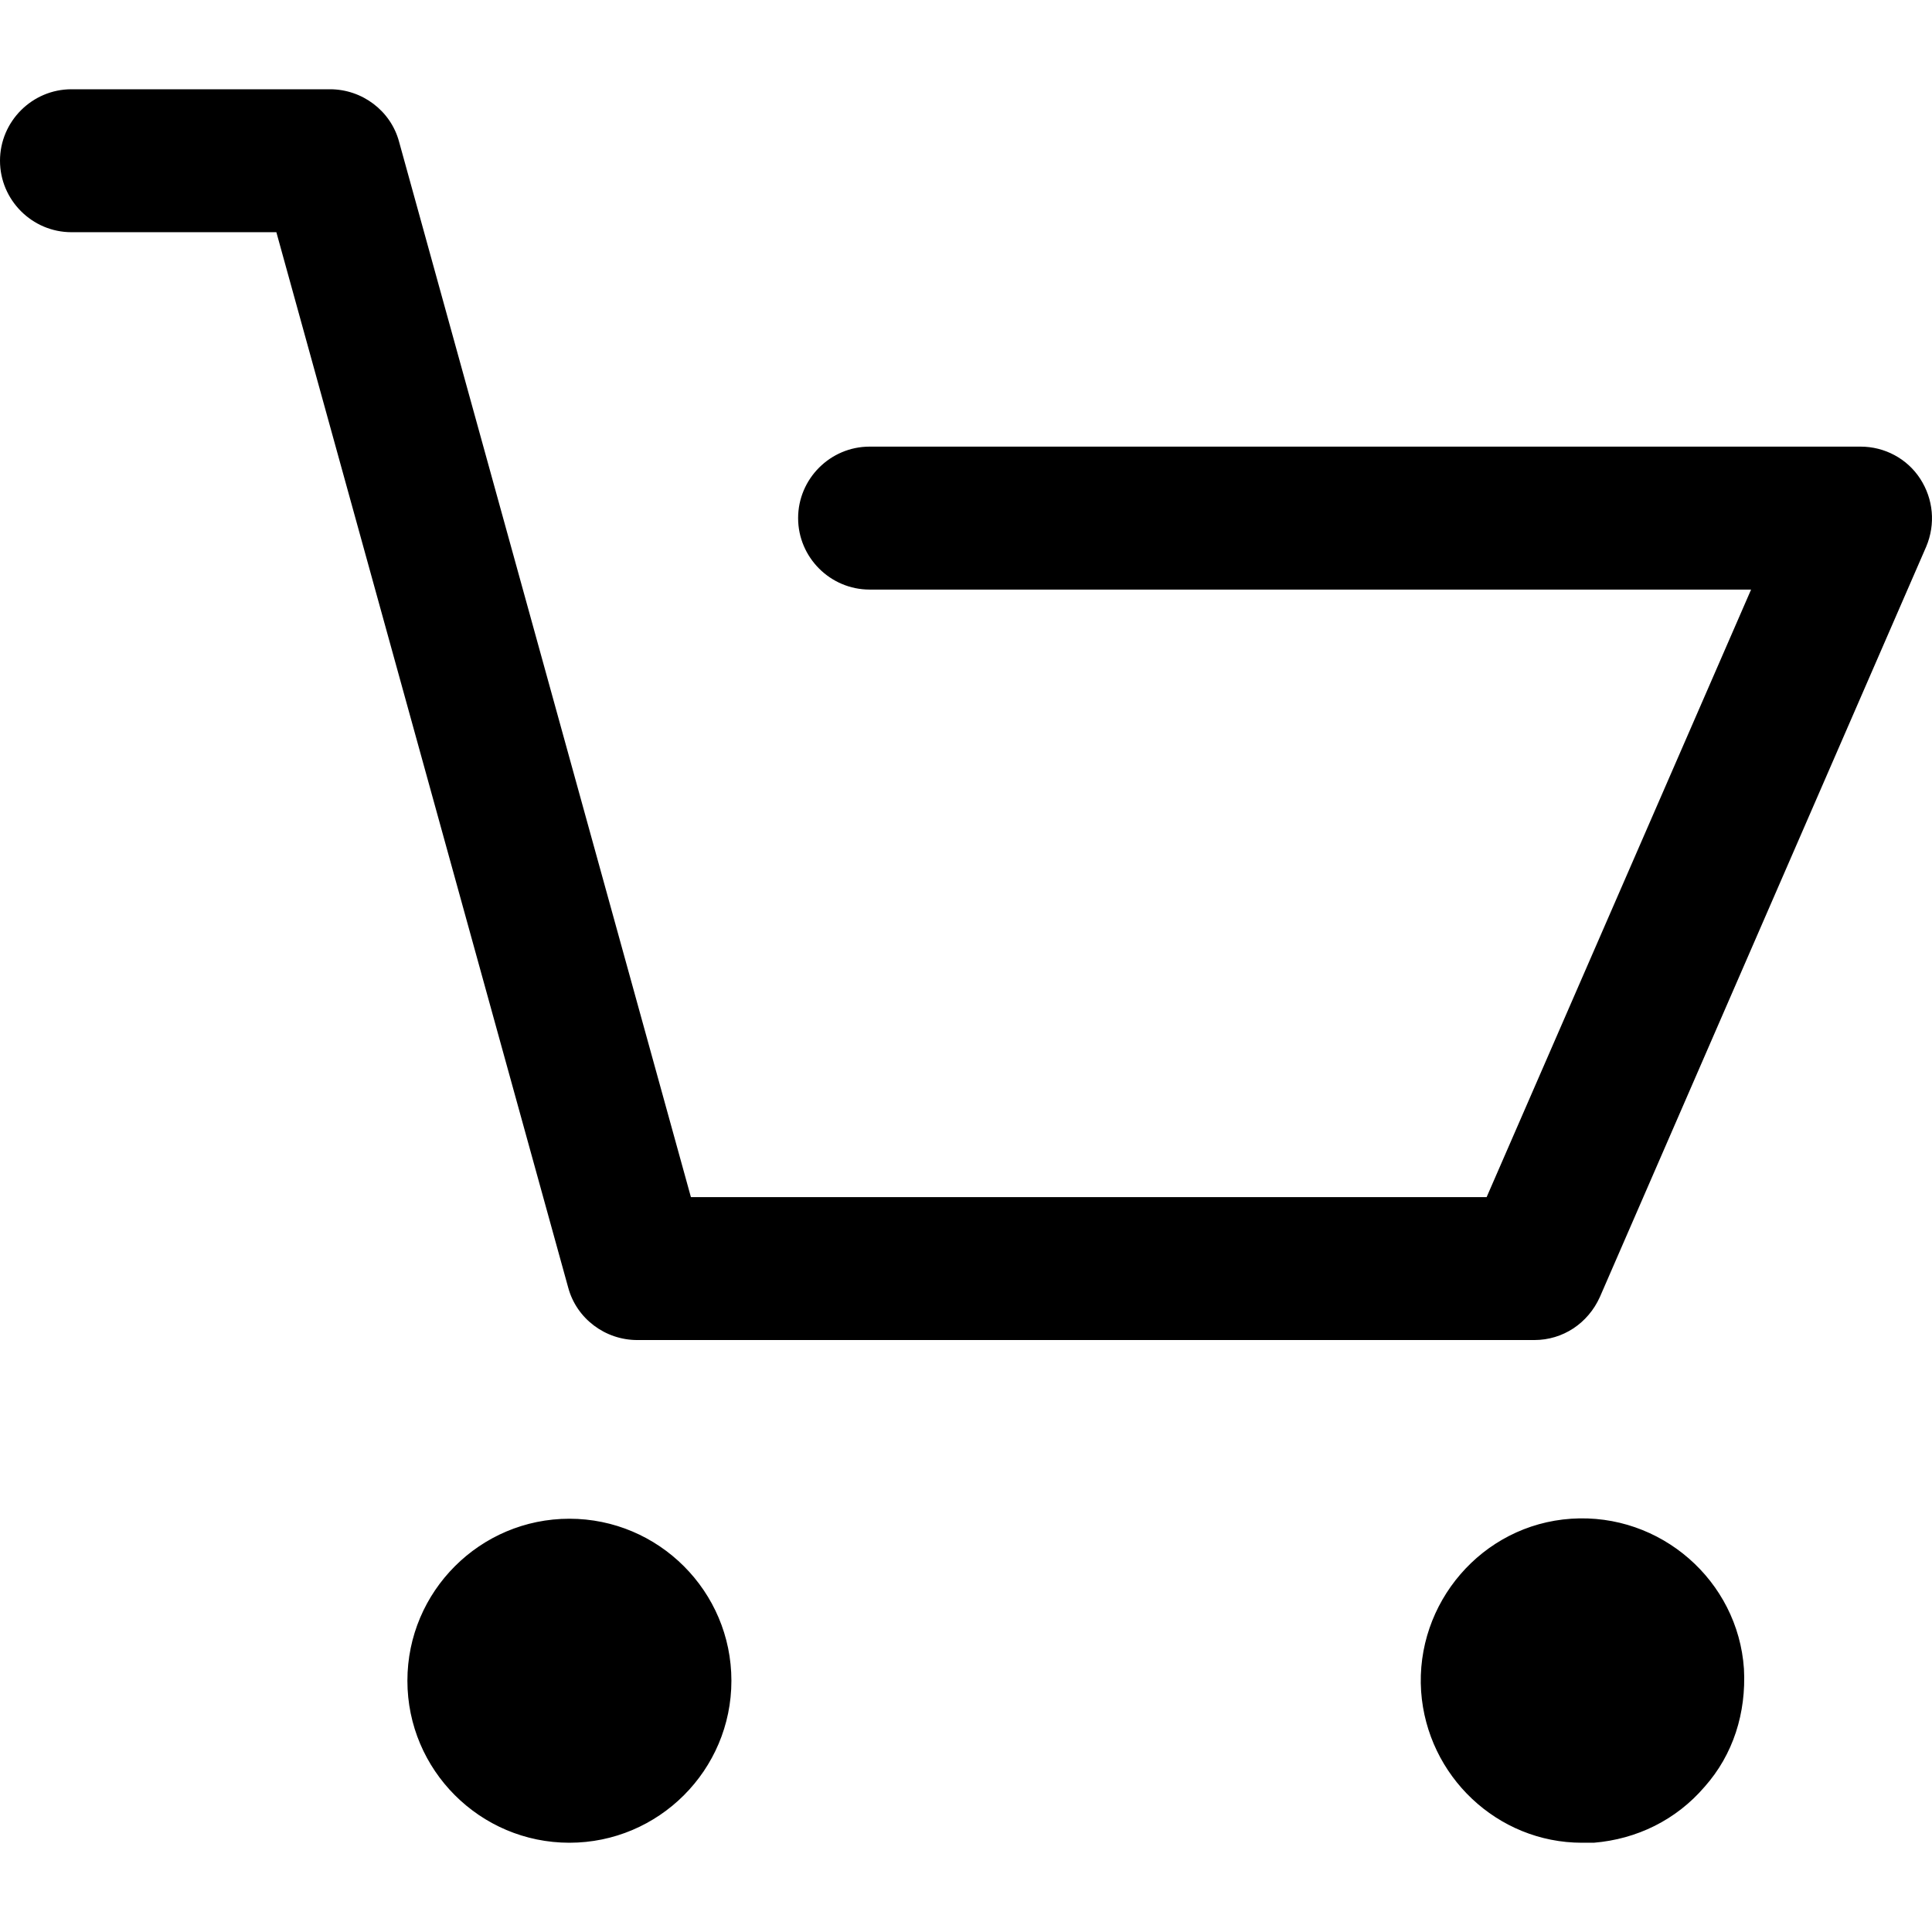
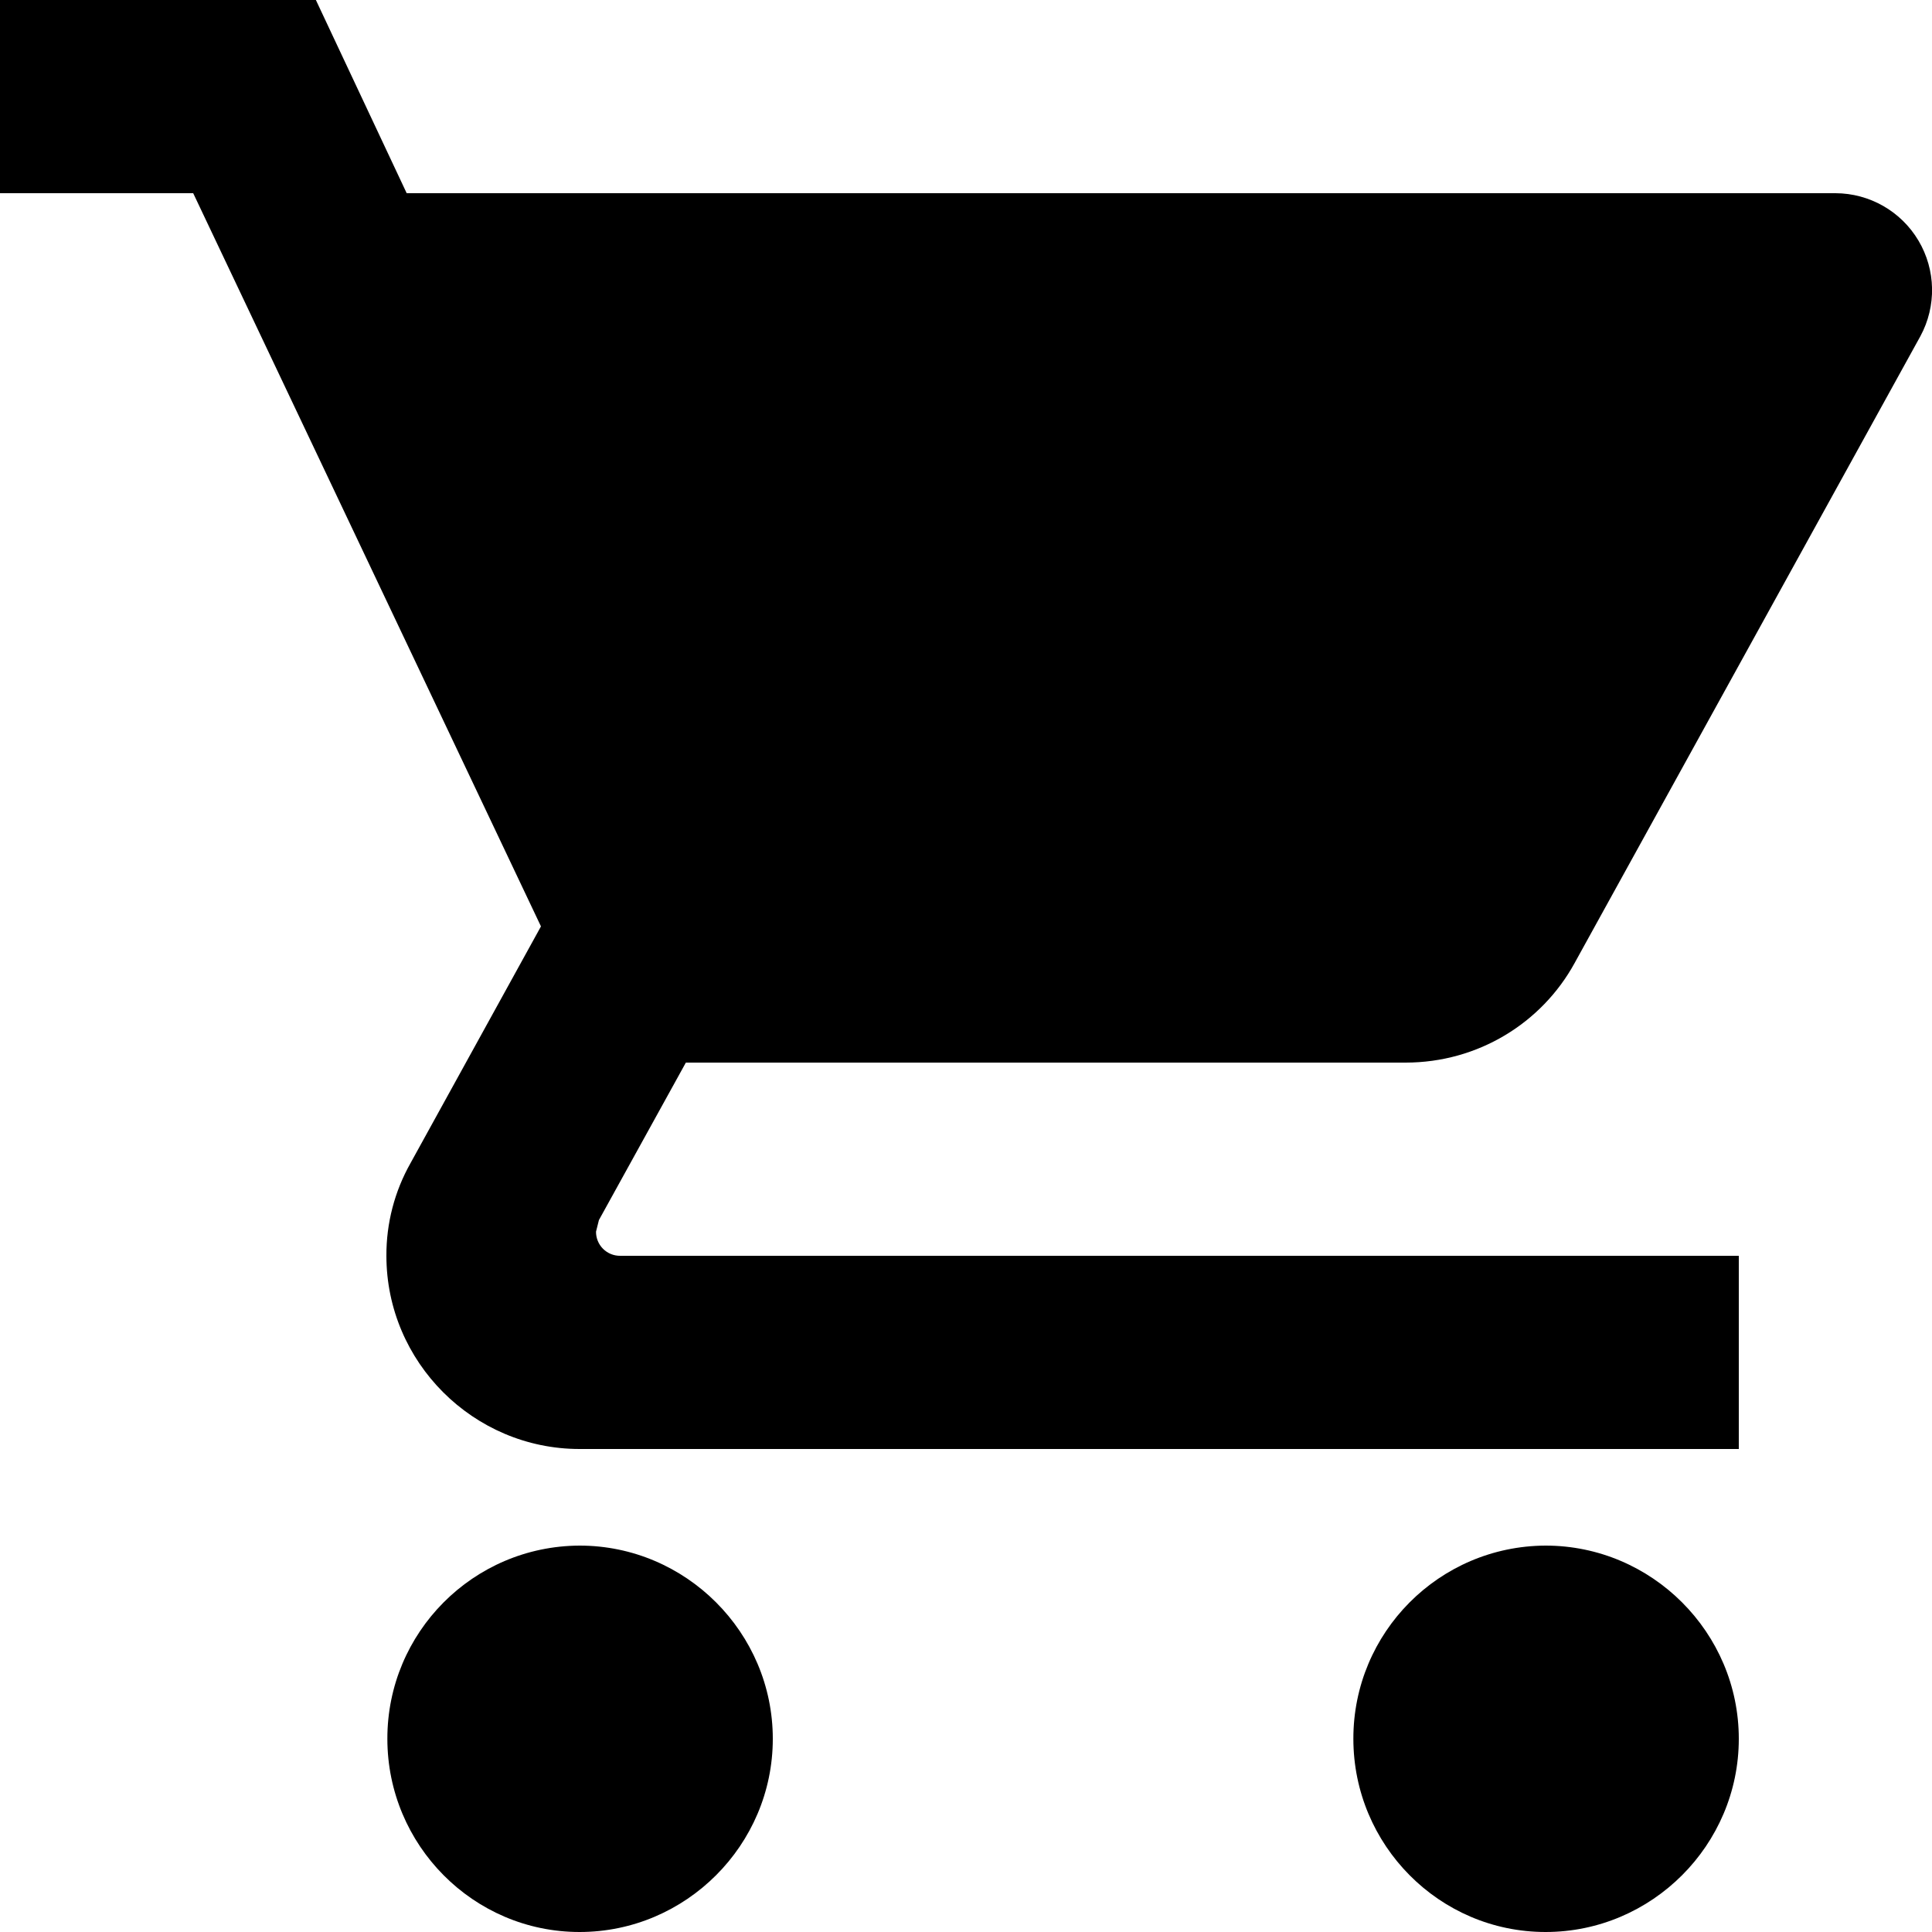
- <svg xmlns="http://www.w3.org/2000/svg" viewBox="0 0 459.529 459.529">
-   <path d="M17 55.23h48.733l69.417 251.034c1.983 7.367 8.783 12.467 16.433 12.467h213.35c6.8 0 12.75-3.966 15.583-10.2l77.633-178.5c2.266-5.382 1.7-11.332-1.418-16.15-3.117-4.816-8.5-7.65-14.167-7.65H206.833c-9.35 0-17 7.65-17 17s7.65 17 17 17H416.5l-62.9 144.5H164.333L94.917 33.7C92.934 26.33 86.134 21.23 78.484 21.23H17c-9.35 0-17 7.65-17 17s7.65 17 17 17zM135.433 438.298c21.25 0 38.533-17.283 38.533-38.533s-17.283-38.533-38.533-38.533S96.9 378.514 96.9 399.764s17.283 38.534 38.533 38.534zM376.267 438.298h2.833c10.2-.85 19.55-5.383 26.35-13.317 6.8-7.65 9.917-17.566 9.35-28.05-1.417-20.966-19.833-37.116-41.083-35.7-21.25 1.418-37.117 20.118-35.7 41.084 1.416 20.117 18.133 35.984 38.25 35.984z" />
+ <svg xmlns="http://www.w3.org/2000/svg" width="26" height="26" viewBox="0 0 26 26">
+   <path d="M7.8 20.8a2.597 2.597 0 0 0-2.587 2.6c0 1.43 1.157 2.6 2.587 2.6 1.43 0 2.6-1.17 2.6-2.6 0-1.43-1.17-2.6-2.6-2.6zM0 0v2.6h2.6l4.68 9.867-1.755 3.185A2.513 2.513 0 0 0 5.2 16.9c0 1.43 1.17 2.6 2.6 2.6h15.6v-2.6H8.346a.322.322 0 0 1-.325-.325l.039-.156L9.23 14.3h9.685c.975 0 1.833-.533 2.275-1.339l4.654-8.437A1.304 1.304 0 0 0 24.7 2.6H5.473L4.251 0H0zm20.8 20.8a2.597 2.597 0 0 0-2.587 2.6c0 1.43 1.157 2.6 2.587 2.6 1.43 0 2.6-1.17 2.6-2.6 0-1.43-1.17-2.6-2.6-2.6z" />
</svg>
